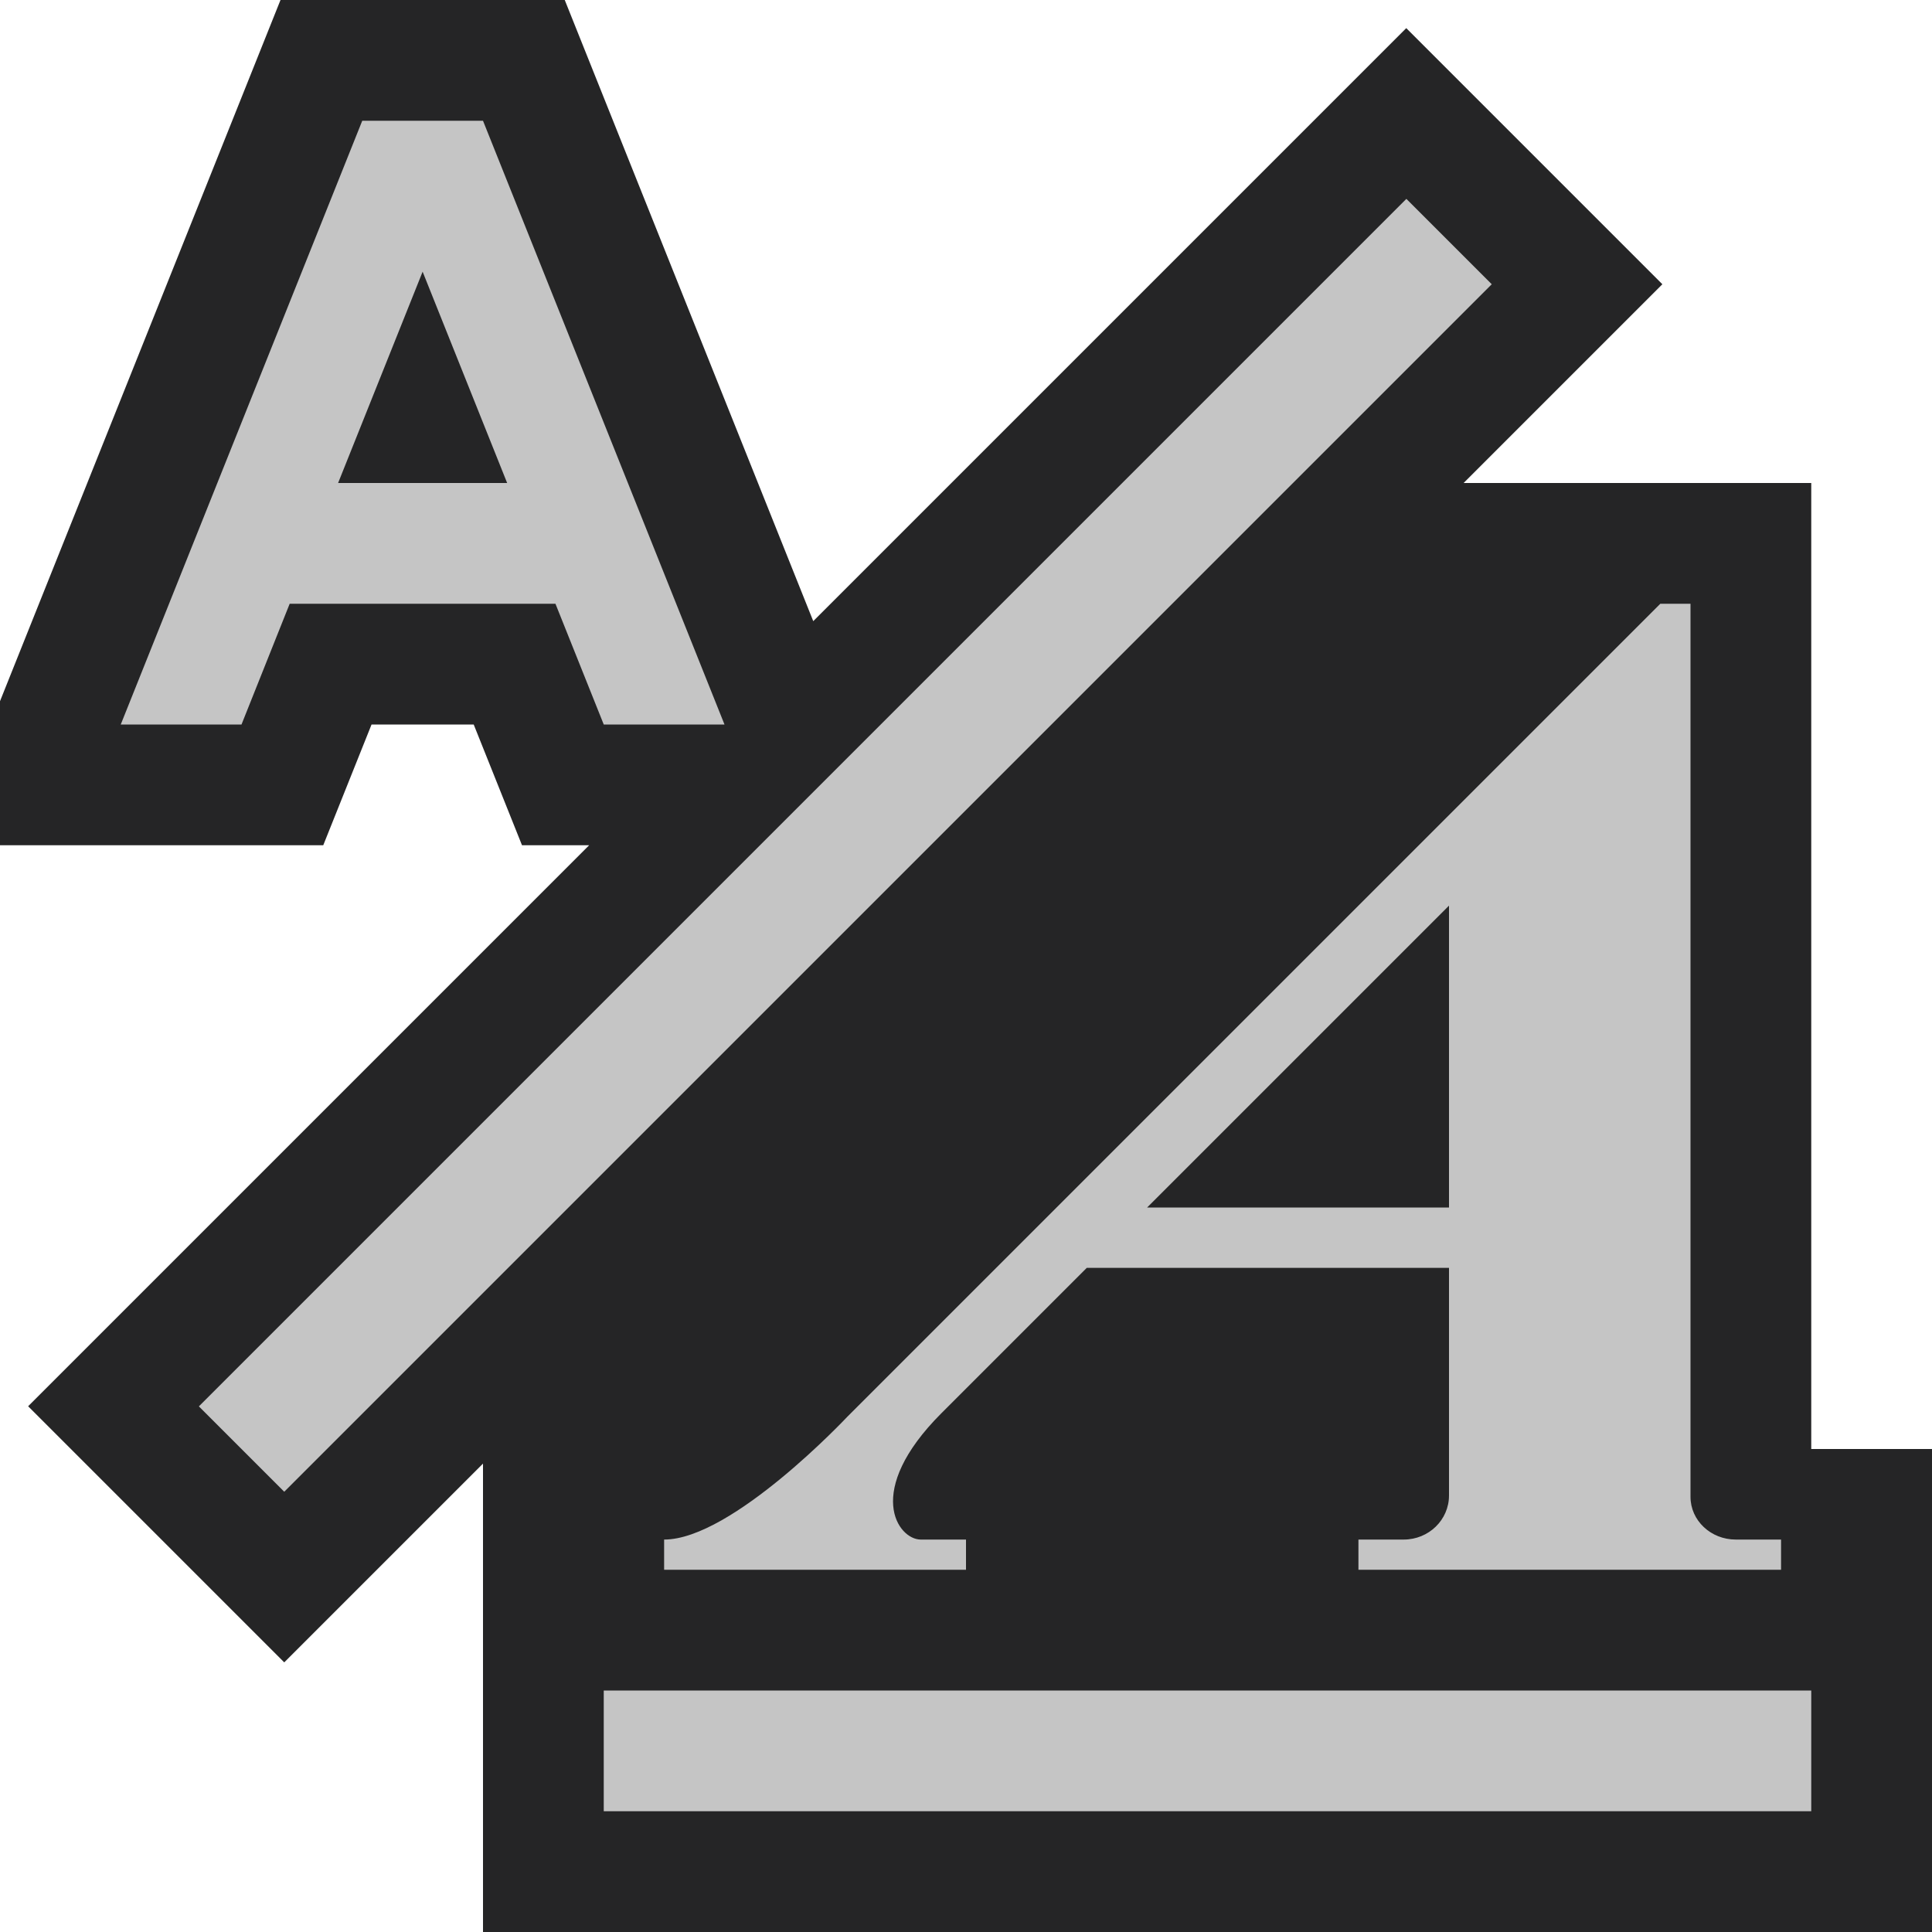
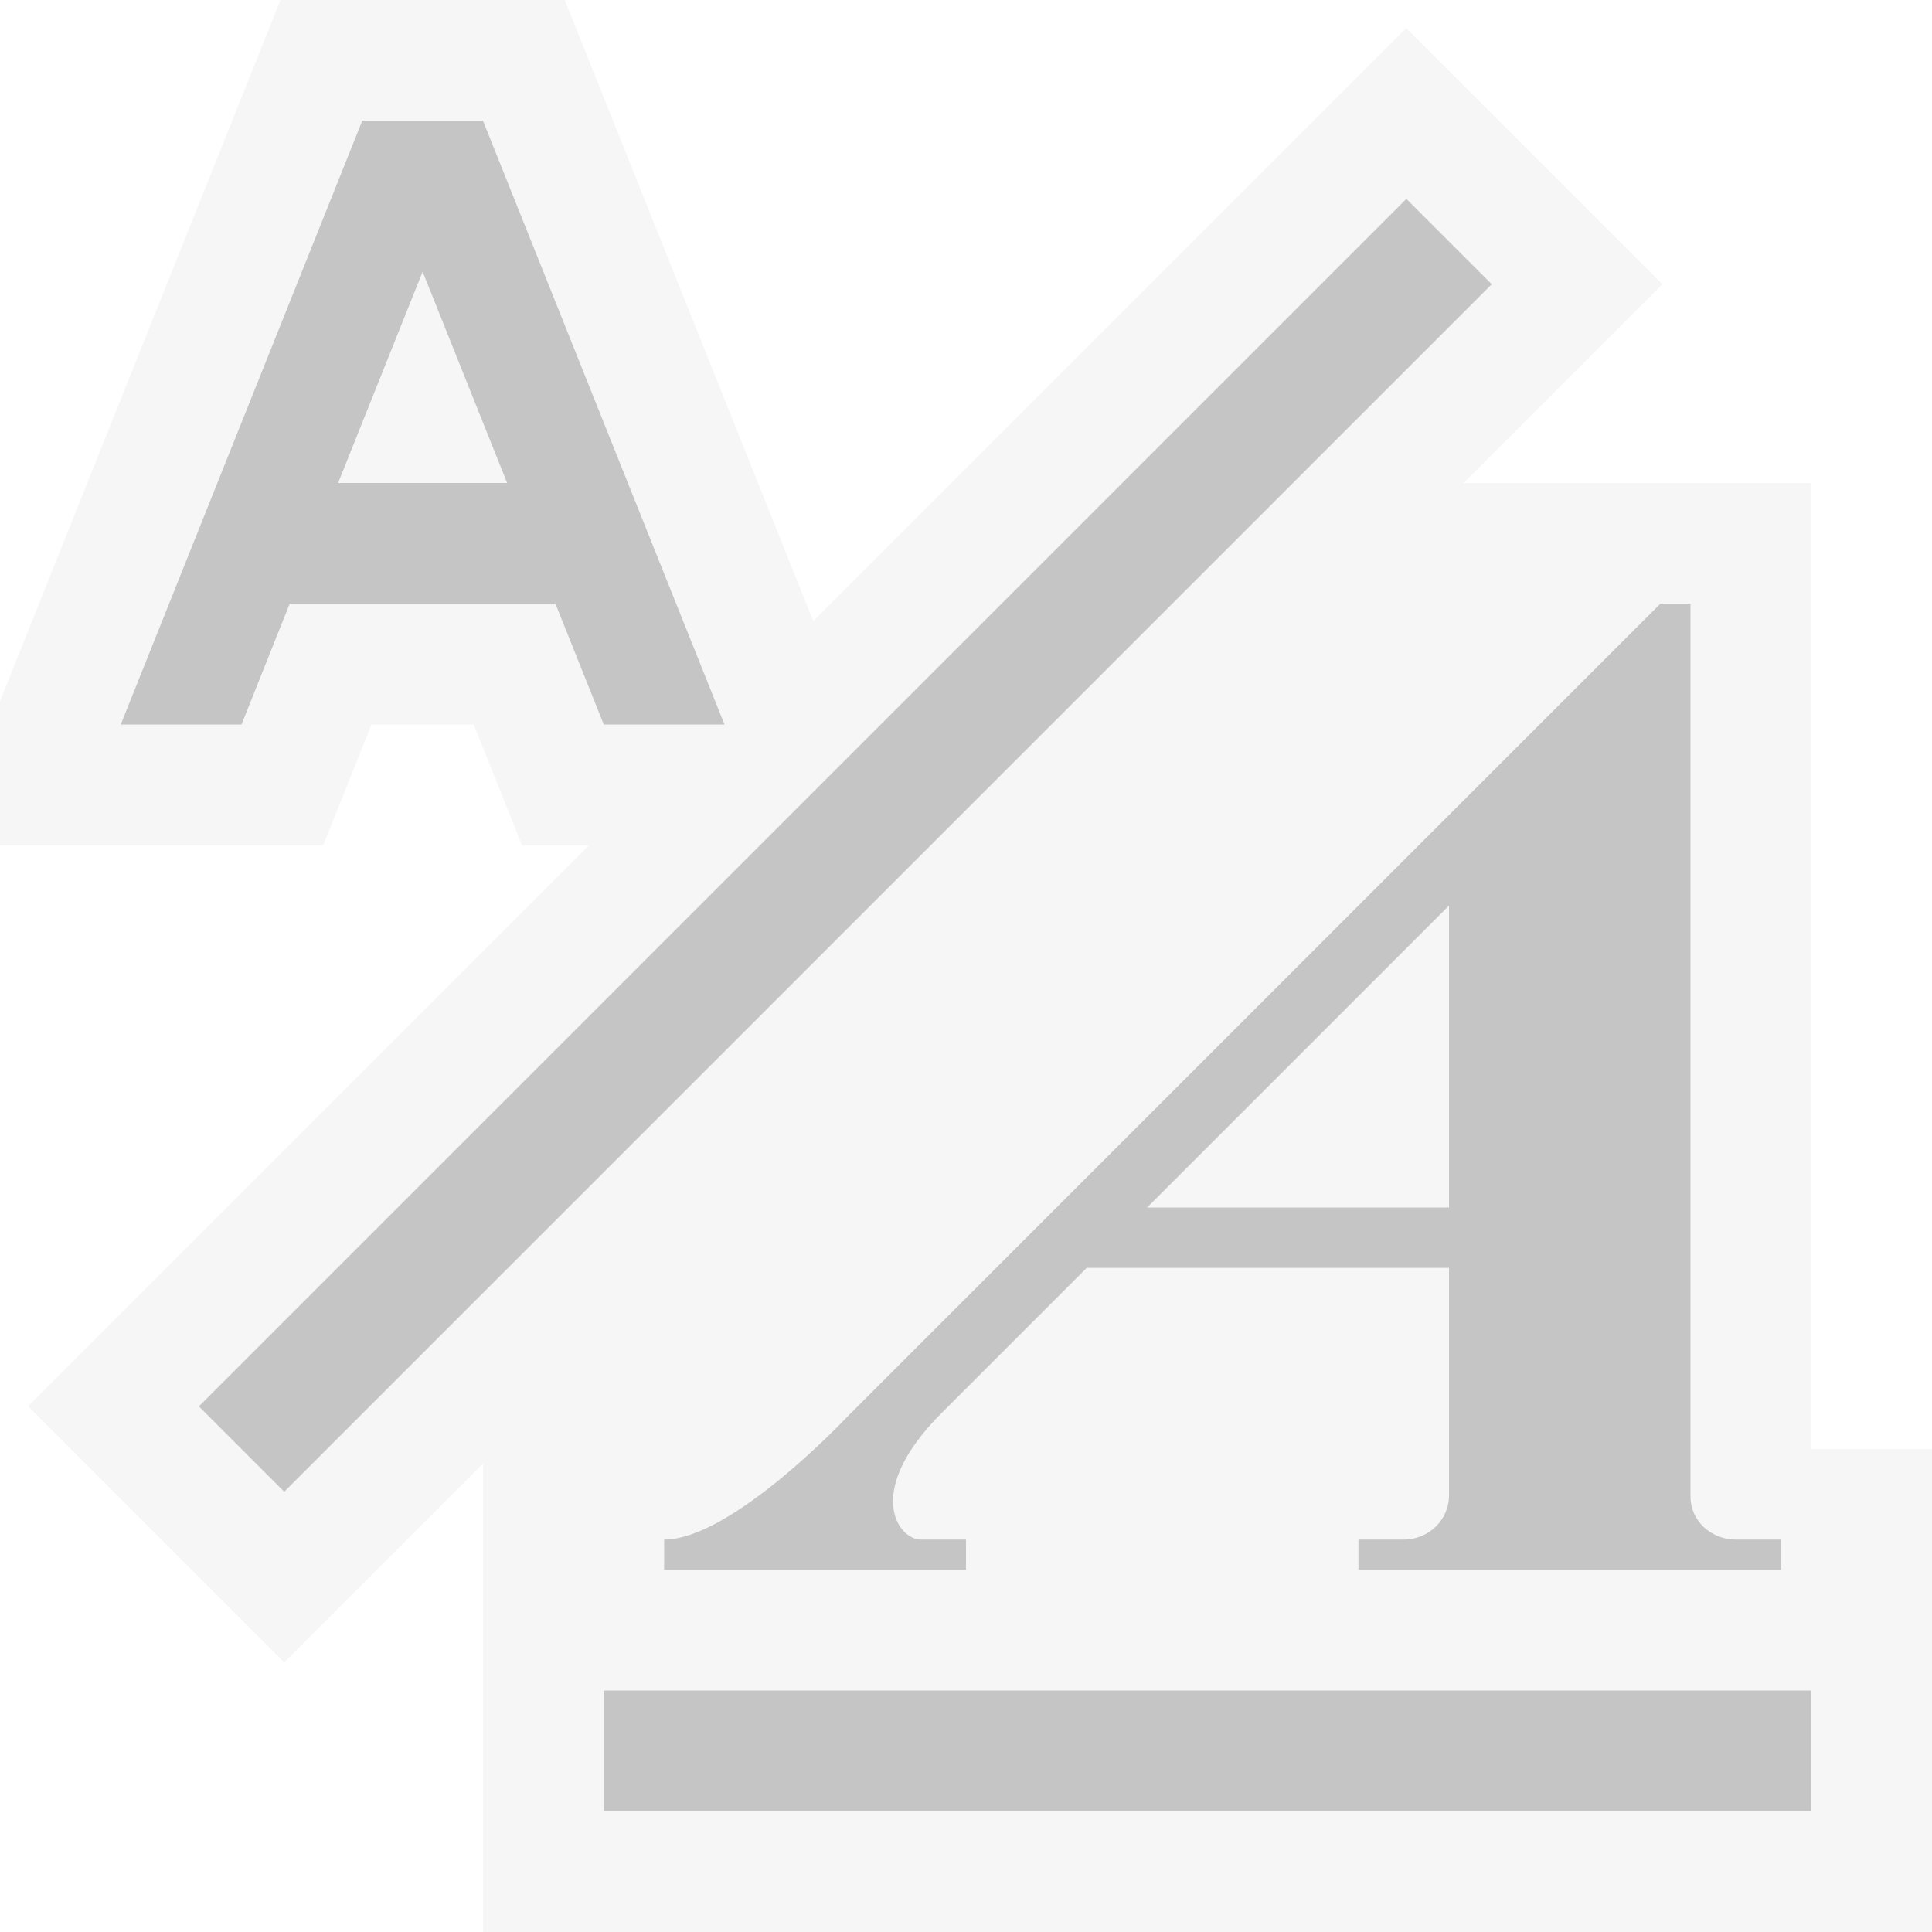
<svg xmlns="http://www.w3.org/2000/svg" version="1.1" x="0px" y="0px" viewBox="0 0 16 16" style="enable-background:new 0 0 16 16;" xml:space="preserve">
  <g id="outline">
    <rect style="opacity:0;fill:#252526;" width="16" height="16" />
-     <path style="fill:#252526;" d="M16,12h-1V4h-2.879l1.646-1.646l-2.121-2.121L6.735,5.144L4.677,0H2.323L0,5.807V7h2.677l0.4-1   h0.846l0.4,1h0.556l-4.646,4.646l2.121,2.121L4,12.121V13v3h12V12z" />
+     <path style="fill:#F6F6F6;" d="M16,12h-1V4h-2.879l1.646-1.646l-2.121-2.121L6.735,5.144L4.677,0H2.323L0,5.807V7h2.677l0.4-1   h0.846l0.4,1h0.556l-4.646,4.646l2.121,2.121L4,12.121V13v3h12V12z" />
  </g>
  <g id="icon_x5F_bg">
    <path style="fill:#C5C5C5;" d="M5,6h1L4,1H3L1,6h1l0.399-1h2.201L5,6z M2.8,4l0.7-1.75L4.2,4H2.8z M15,15H5v-1h10V15z M7,7    M14.375,12.75c-0.207,0-0.375-0.158-0.375-0.354v-0.354V5.5V5h-0.25l-6.734,6.734c0,0-0.953,1.016-1.516,1.016V13H8v-0.25   c0,0-0.03,0-0.375,0c-0.188,0-0.477-0.398,0.172-1.047L9,10.5h3v1.521c0,0,0,0.163,0,0.364c0,0.202-0.168,0.365-0.375,0.365H11.25   V13H12h2h0.75v-0.25C14.75,12.75,14.582,12.75,14.375,12.75z M9.5,10L12,7.5V10H9.5z M2.354,12.354l-0.707-0.707l10-10l0.707,0.707   L2.354,12.354z" />
  </g>
</svg>
